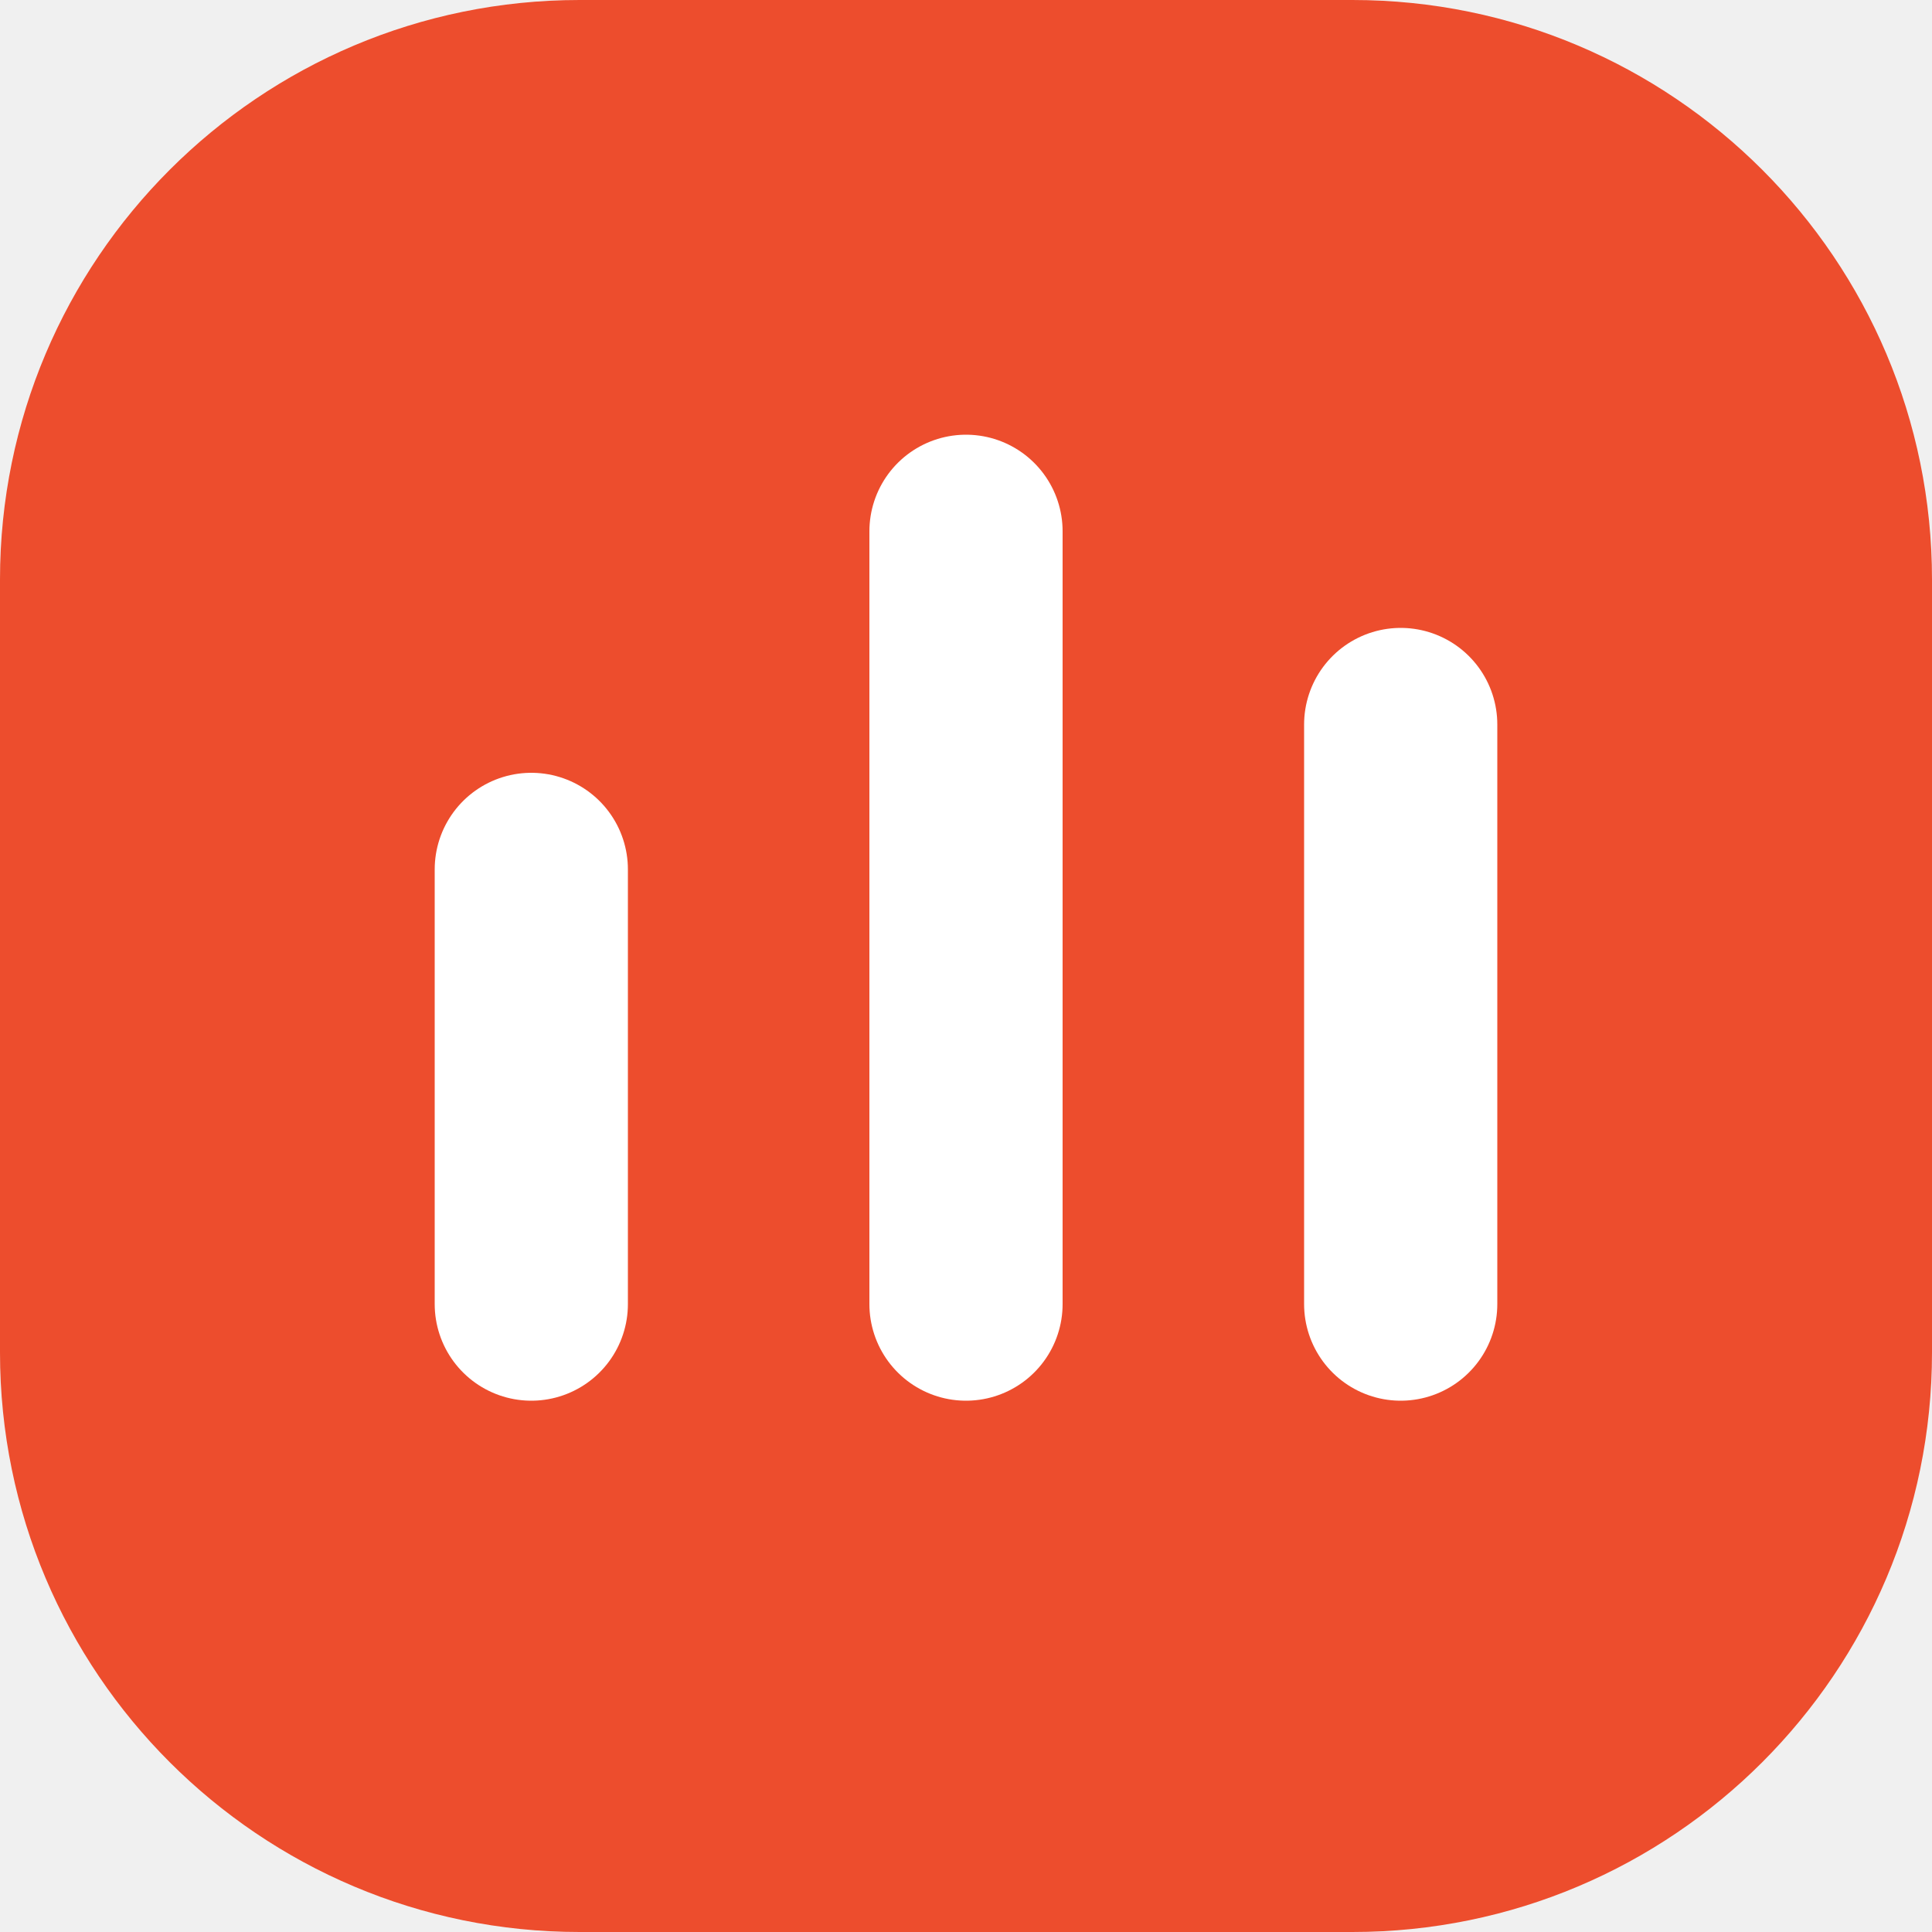
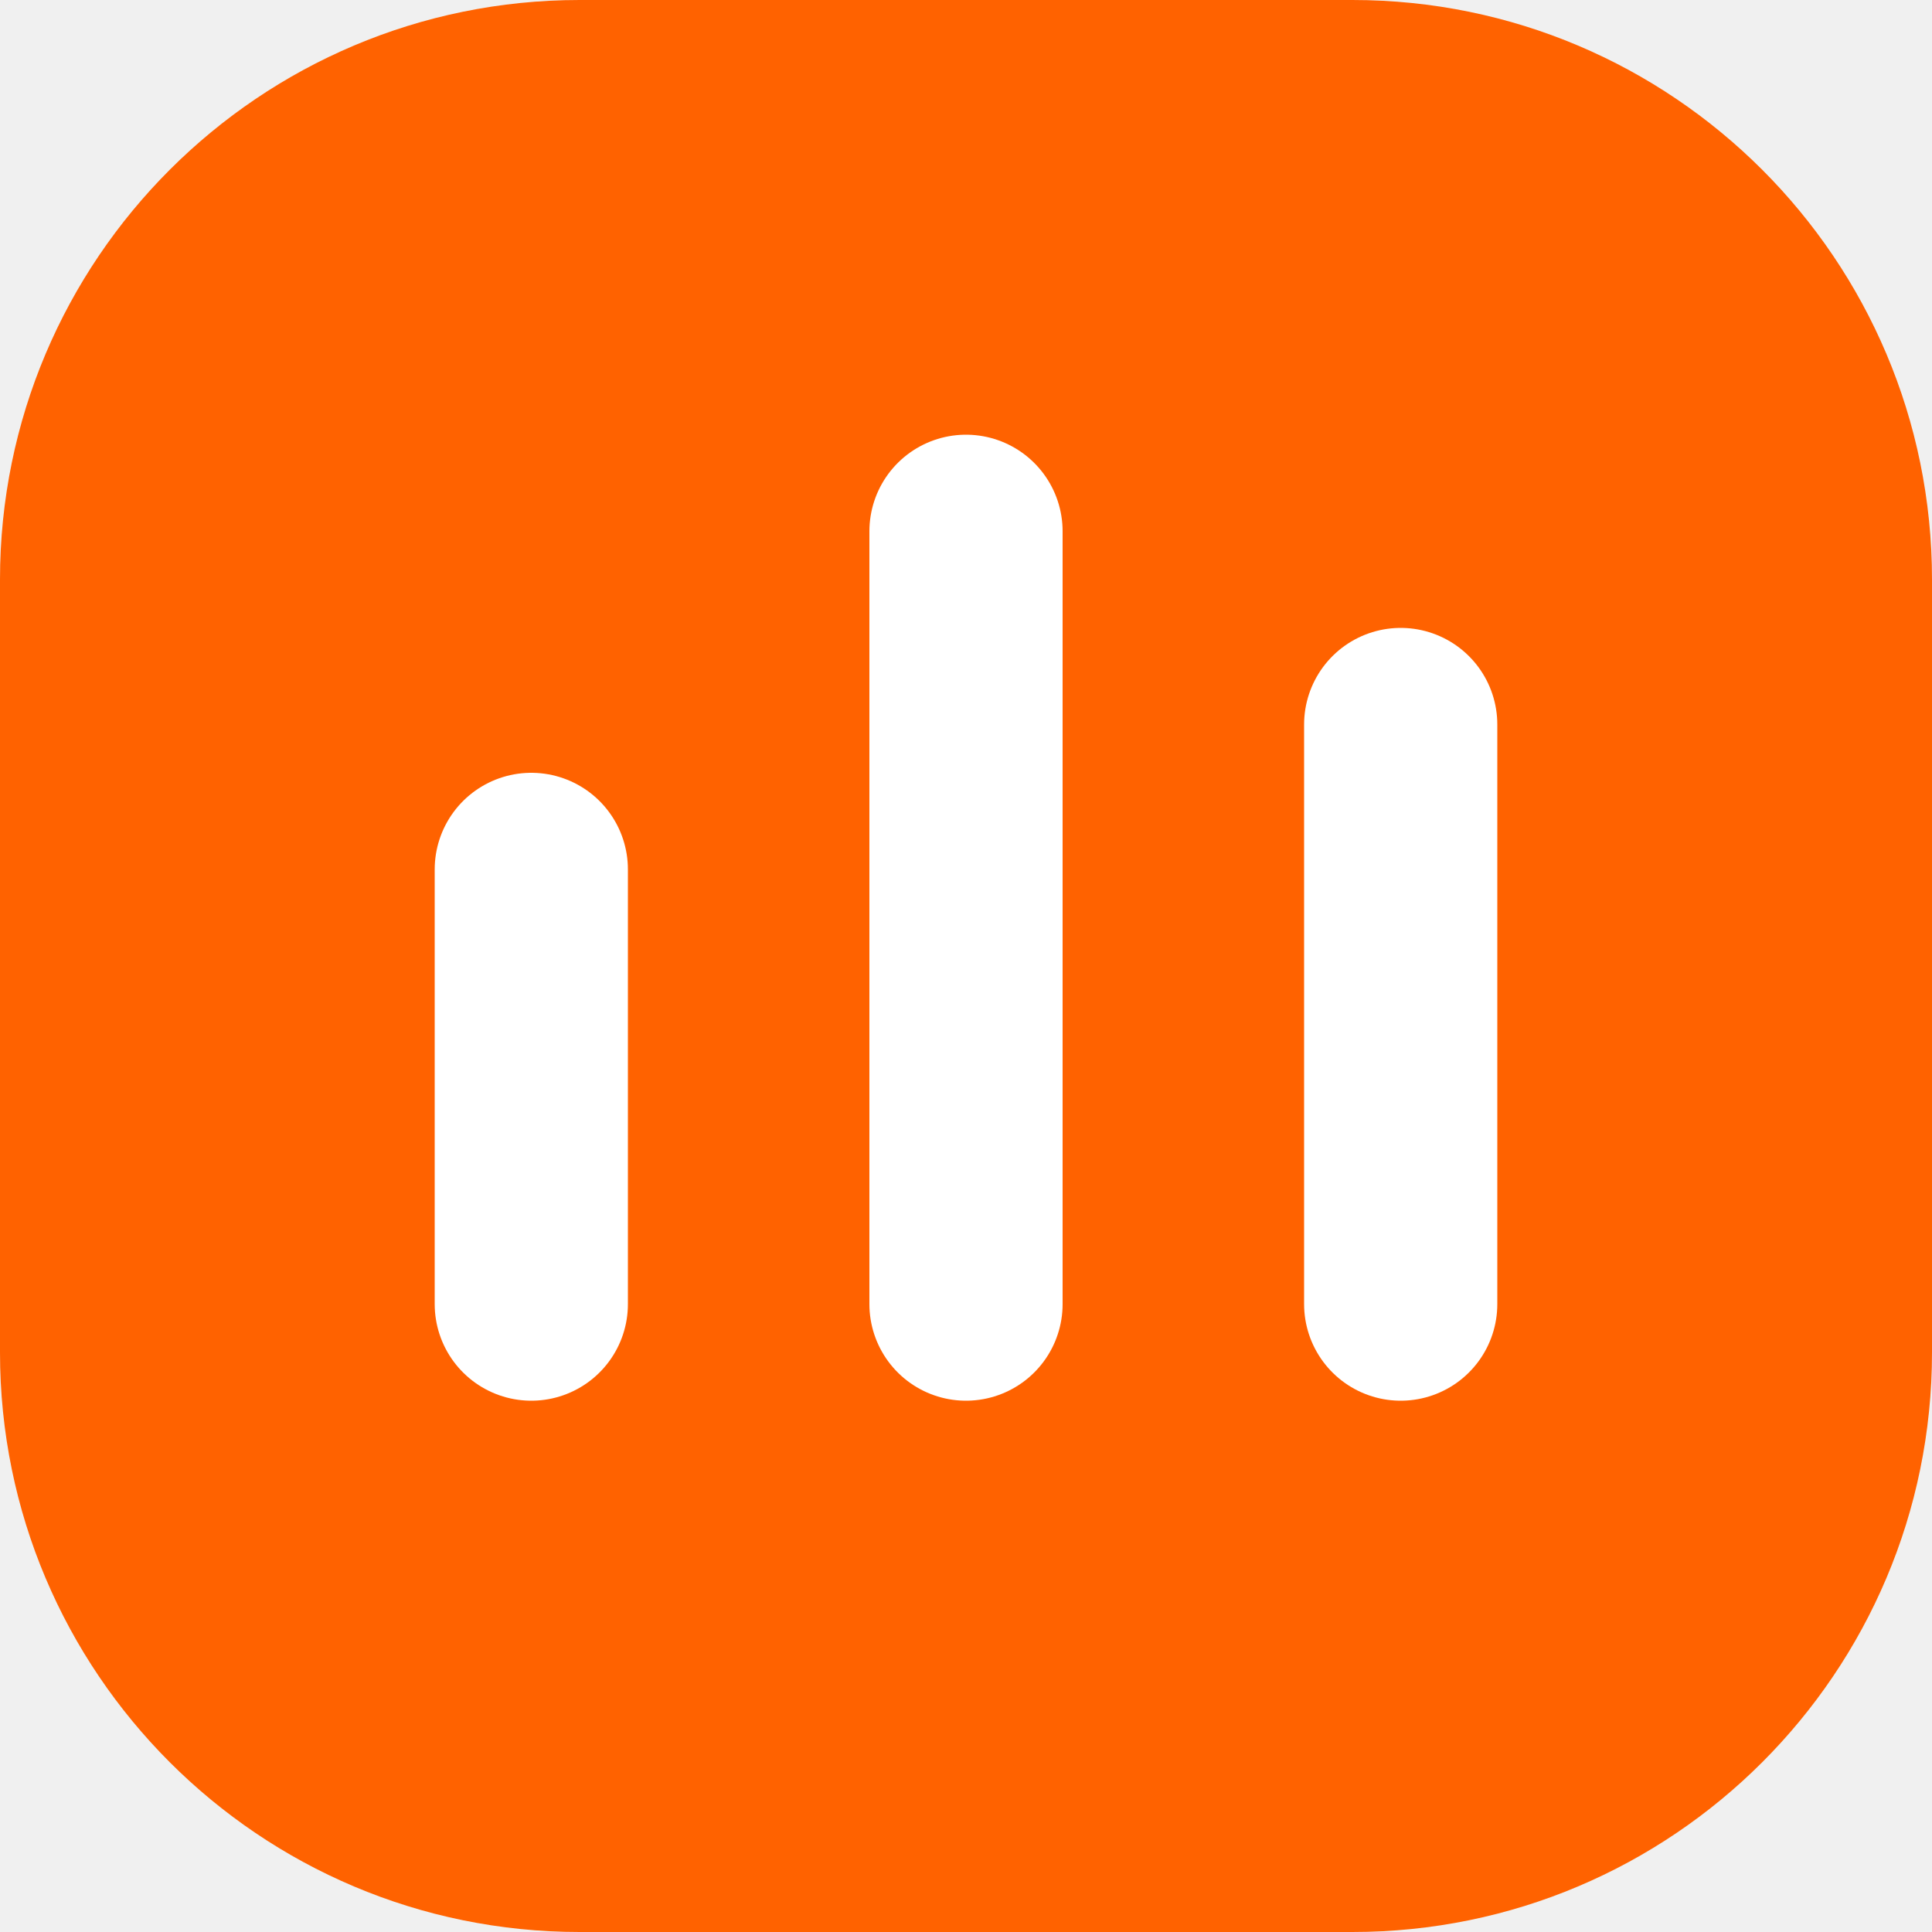
<svg xmlns="http://www.w3.org/2000/svg" viewBox="0 0 40 40">
-   <rect width="40" height="40" rx="12" fill="#ed4d2d" />
+   <rect width="40" height="40" rx="12" fill="#ff6200" />
  <path d="M11 27V18M20 27V11M29 27V15" stroke="white" stroke-width="4" stroke-linecap="round" />
</svg>
